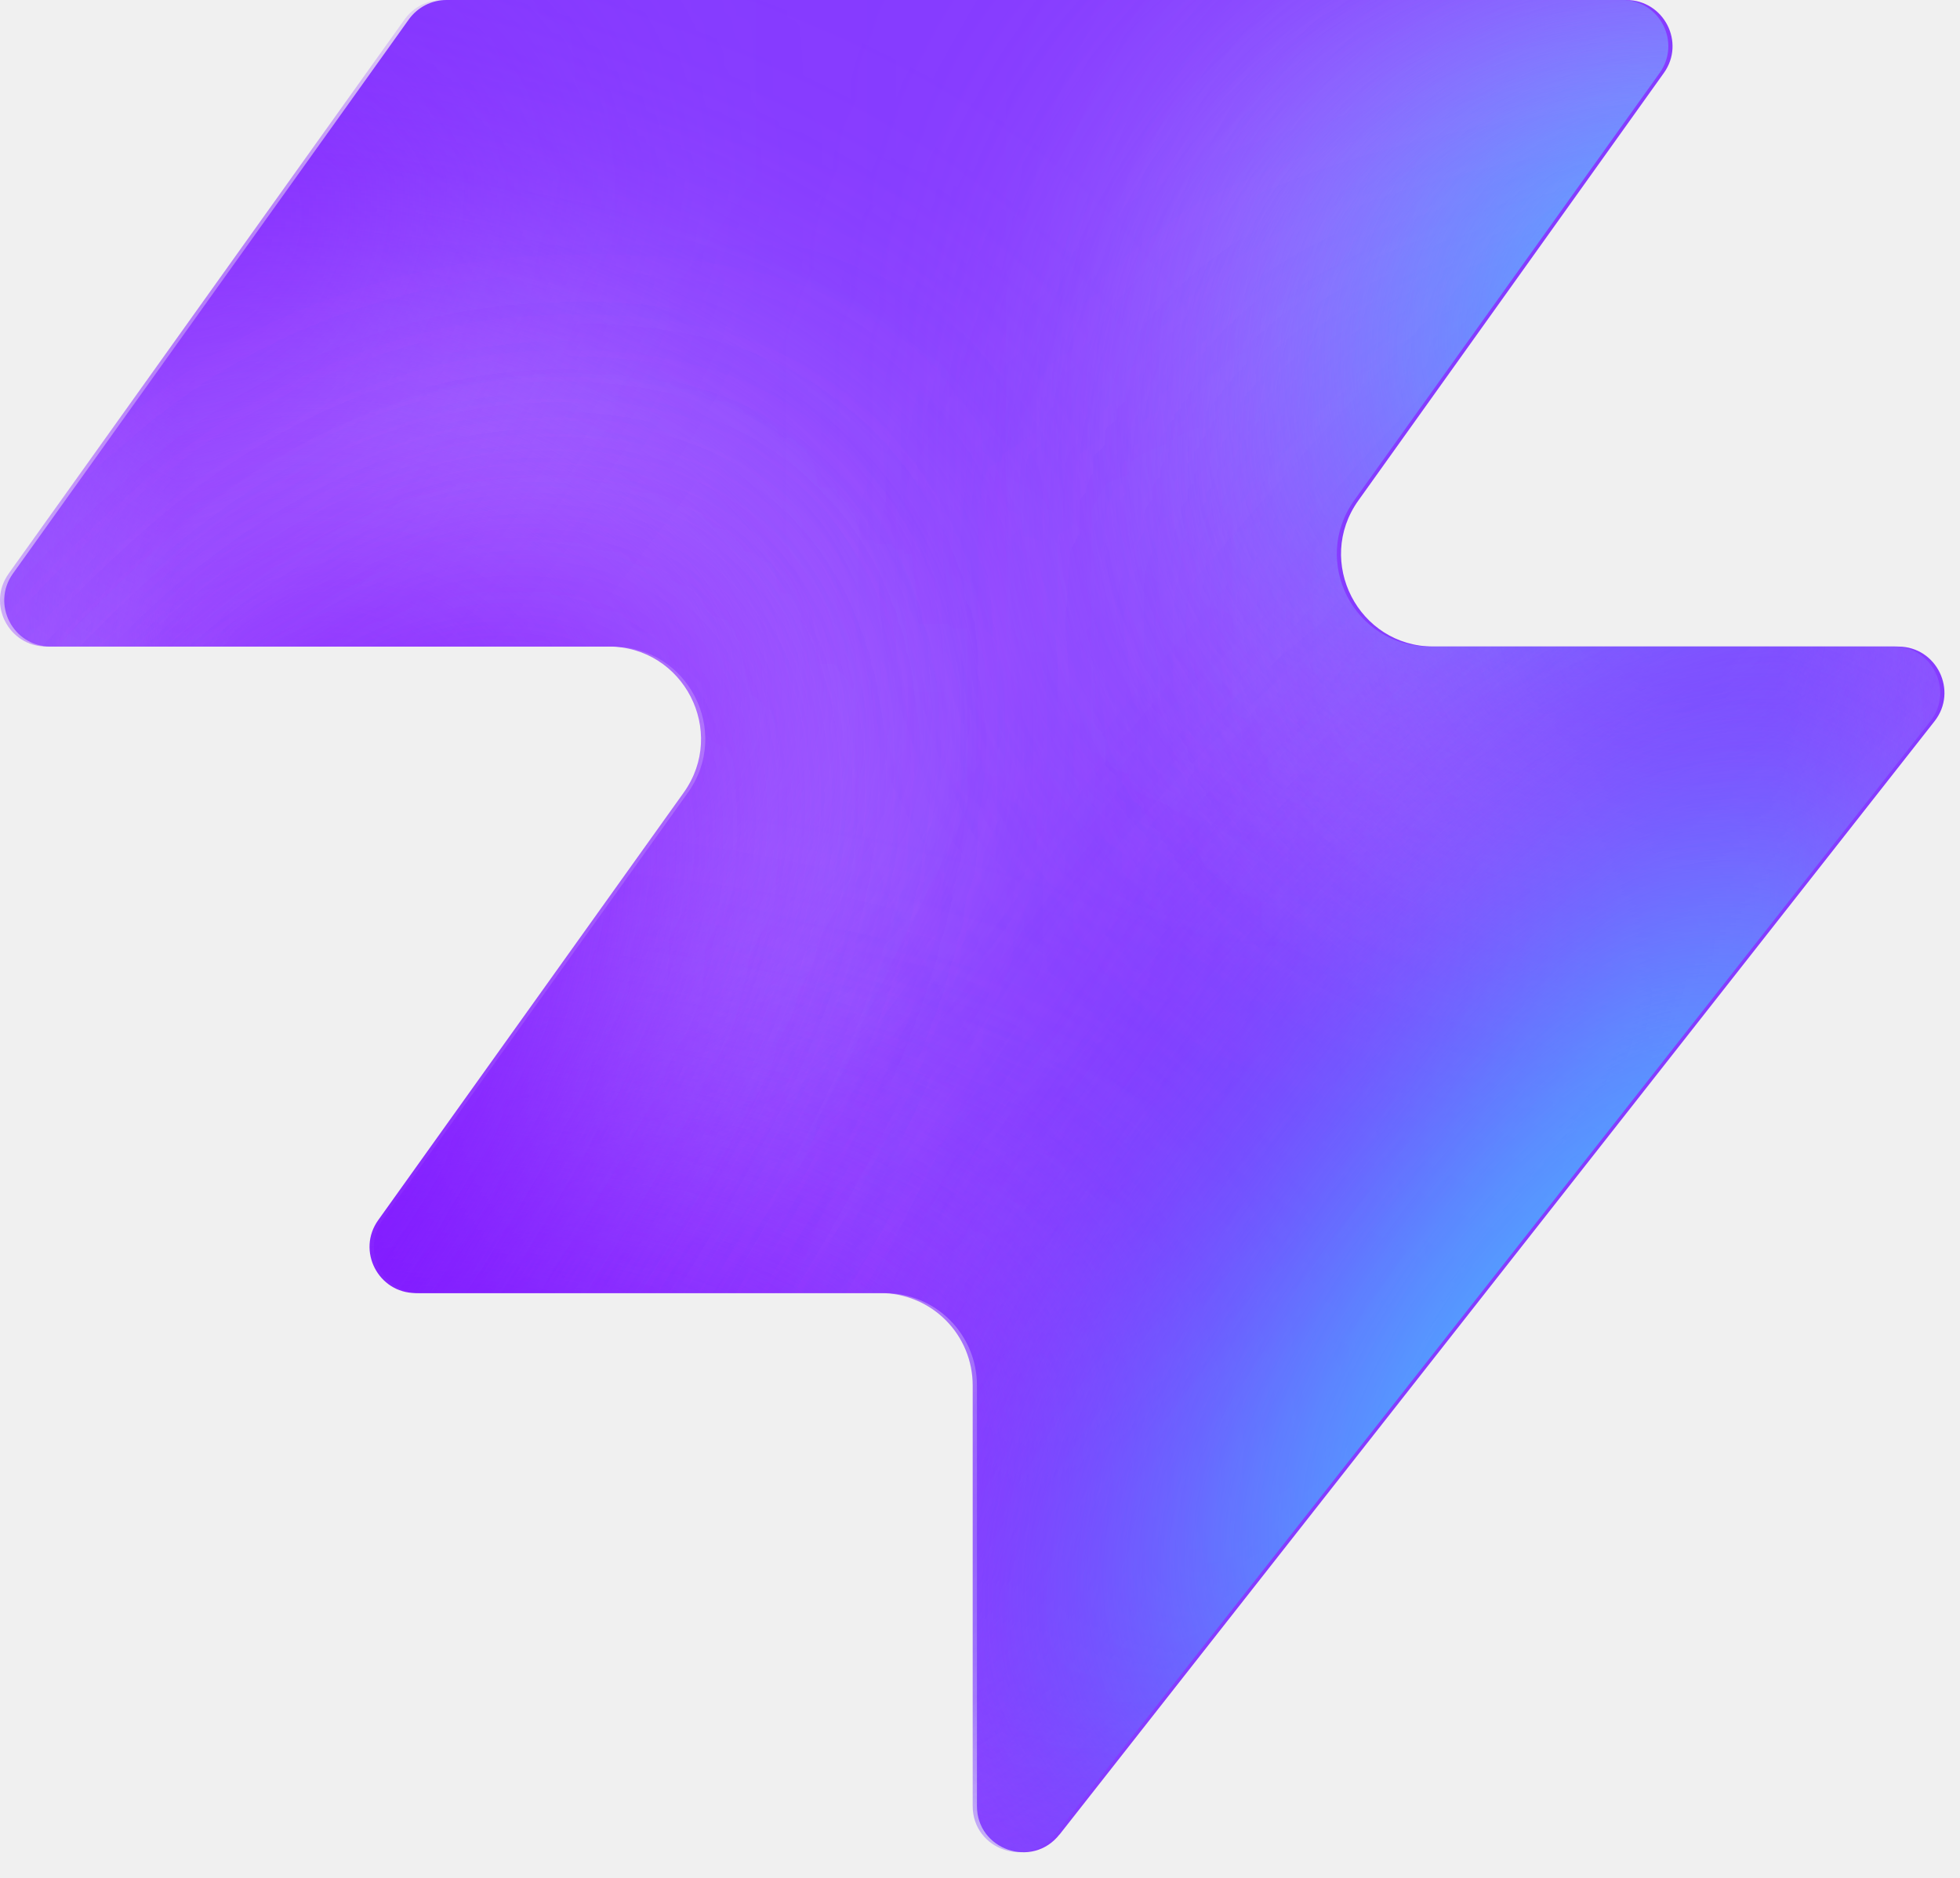
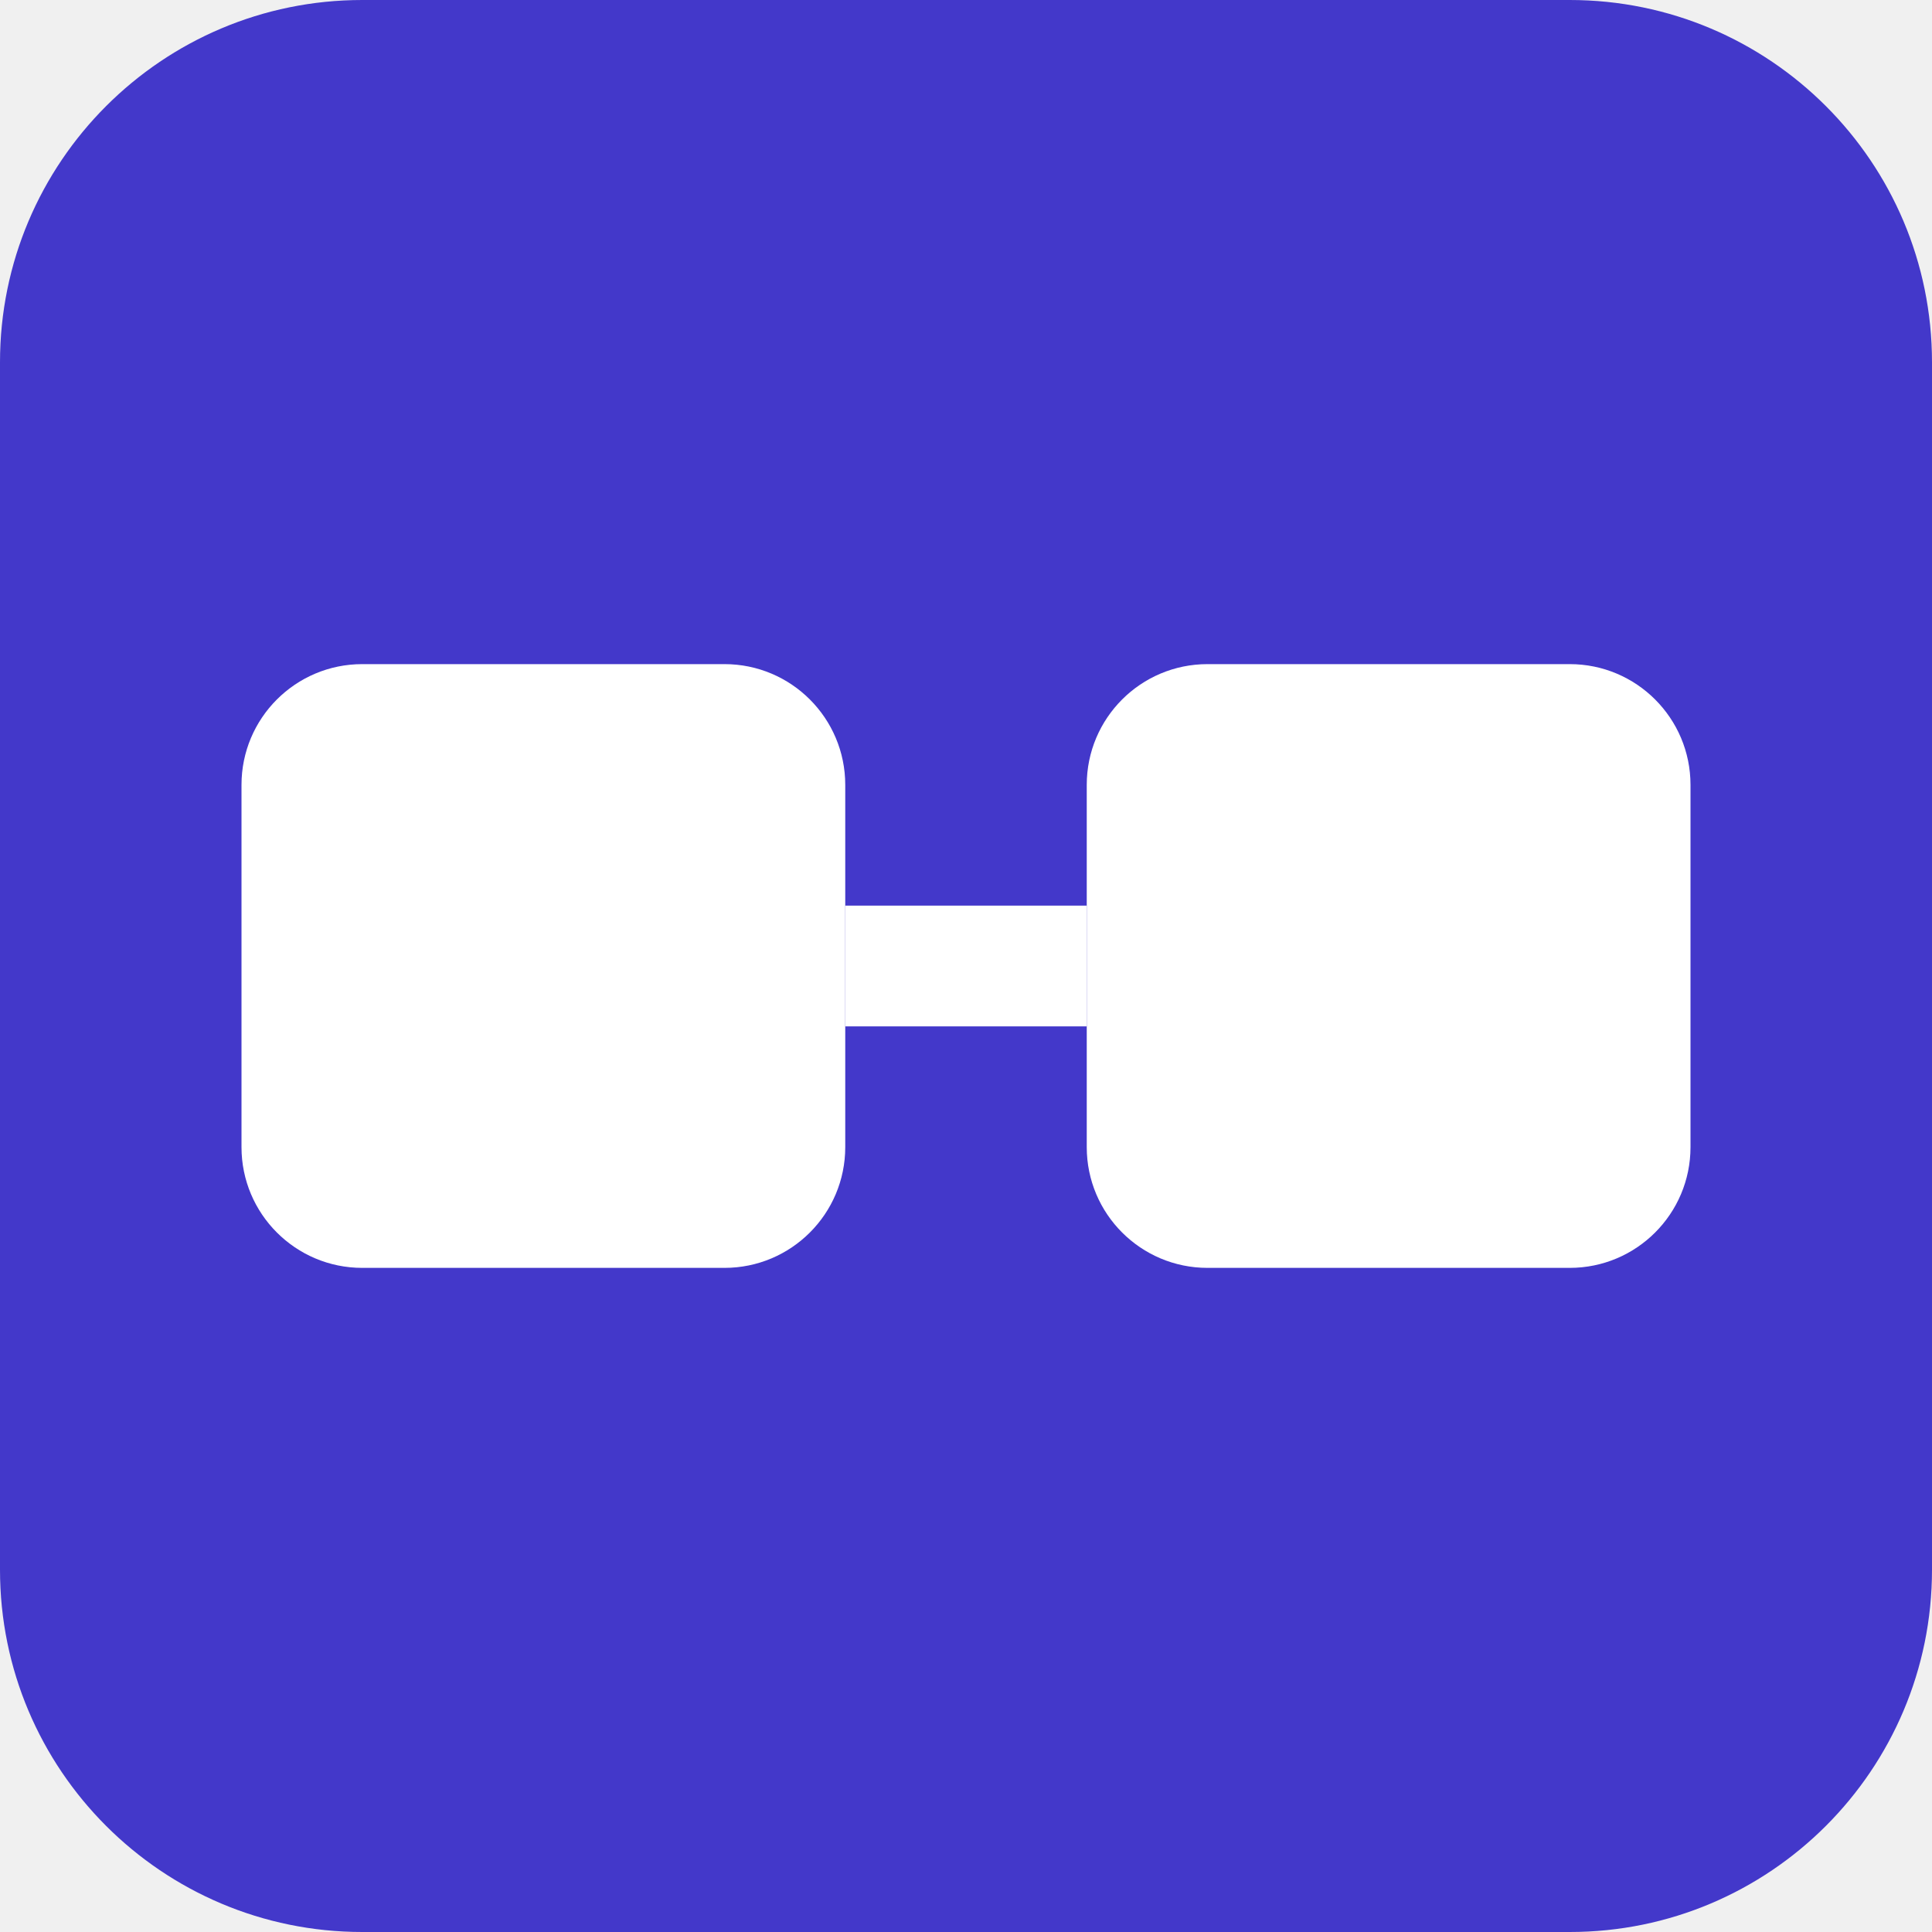
- <svg xmlns="http://www.w3.org/2000/svg" width="48" height="46" fill="none" viewBox="0 0 48 46">
-   <path fill="#863bff" d="M25.946 44.938c-.664.845-2.021.375-2.021-.698V33.937a2.26 2.26 0 0 0-2.262-2.262H10.287c-.92 0-1.456-1.04-.92-1.788l7.48-10.471c1.07-1.497 0-3.578-1.842-3.578H1.237c-.92 0-1.456-1.04-.92-1.788L10.013.474c.214-.297.556-.474.92-.474h28.894c.92 0 1.456 1.04.92 1.788l-7.48 10.471c-1.07 1.498 0 3.579 1.842 3.579h11.377c.943 0 1.473 1.088.89 1.83L25.947 44.94z" style="fill:#863bff;fill:color(display-p3 .525 .23 1);fill-opacity:1" />
-   <mask id="a" width="48" height="46" x="0" y="0" maskUnits="userSpaceOnUse" style="mask-type:alpha">
-     <path fill="#000" d="M25.842 44.938c-.664.844-2.021.375-2.021-.698V33.937a2.26 2.26 0 0 0-2.262-2.262H10.183c-.92 0-1.456-1.04-.92-1.788l7.48-10.471c1.07-1.498 0-3.579-1.842-3.579H1.133c-.92 0-1.456-1.04-.92-1.787L9.91.473c.214-.297.556-.474.92-.474h28.894c.92 0 1.456 1.04.92 1.788l-7.48 10.471c-1.07 1.498 0 3.578 1.842 3.578h11.377c.943 0 1.473 1.088.89 1.832L25.843 44.94z" style="fill:#000;fill-opacity:1" />
-   </mask>
-   <g mask="url(#a)">
-     <g filter="url(#b)">
-       <ellipse cx="5.508" cy="14.704" fill="#ede6ff" rx="5.508" ry="14.704" style="fill:#ede6ff;fill:color(display-p3 .927 .903 1);fill-opacity:1" transform="matrix(.00324 1 1 -.00324 -4.47 31.516)" />
-     </g>
-     <g filter="url(#c)">
-       <ellipse cx="10.399" cy="29.851" fill="#ede6ff" rx="10.399" ry="29.851" style="fill:#ede6ff;fill:color(display-p3 .927 .903 1);fill-opacity:1" transform="matrix(.00324 1 1 -.00324 -39.328 7.883)" />
-     </g>
-     <g filter="url(#d)">
-       <ellipse cx="5.508" cy="30.487" fill="#7e14ff" rx="5.508" ry="30.487" style="fill:#7e14ff;fill:color(display-p3 .492 .077 1);fill-opacity:1" transform="rotate(89.814 -25.913 -14.639)scale(1 -1)" />
-     </g>
-     <g filter="url(#e)">
-       <ellipse cx="5.508" cy="30.599" fill="#7e14ff" rx="5.508" ry="30.599" style="fill:#7e14ff;fill:color(display-p3 .492 .077 1);fill-opacity:1" transform="rotate(89.814 -32.644 -3.334)scale(1 -1)" />
-     </g>
-     <g filter="url(#f)">
-       <ellipse cx="5.508" cy="30.599" fill="#7e14ff" rx="5.508" ry="30.599" style="fill:#7e14ff;fill:color(display-p3 .492 .077 1);fill-opacity:1" transform="matrix(.00324 1 1 -.00324 -34.34 30.47)" />
-     </g>
-     <g filter="url(#g)">
-       <ellipse cx="14.072" cy="22.078" fill="#ede6ff" rx="14.072" ry="22.078" style="fill:#ede6ff;fill:color(display-p3 .927 .903 1);fill-opacity:1" transform="rotate(93.35 24.506 48.493)scale(-1 1)" />
-     </g>
-     <g filter="url(#h)">
-       <ellipse cx="3.47" cy="21.501" fill="#7e14ff" rx="3.47" ry="21.501" style="fill:#7e14ff;fill:color(display-p3 .492 .077 1);fill-opacity:1" transform="rotate(89.009 28.708 47.59)scale(-1 1)" />
-     </g>
-     <g filter="url(#i)">
-       <ellipse cx="3.47" cy="21.501" fill="#7e14ff" rx="3.47" ry="21.501" style="fill:#7e14ff;fill:color(display-p3 .492 .077 1);fill-opacity:1" transform="rotate(89.009 28.708 47.59)scale(-1 1)" />
-     </g>
-     <g filter="url(#j)">
-       <ellipse cx=".387" cy="8.972" fill="#7e14ff" rx="4.407" ry="29.108" style="fill:#7e14ff;fill:color(display-p3 .492 .077 1);fill-opacity:1" transform="rotate(39.51 .387 8.972)" />
-     </g>
-     <g filter="url(#k)">
-       <ellipse cx="47.523" cy="-6.092" fill="#7e14ff" rx="4.407" ry="29.108" style="fill:#7e14ff;fill:color(display-p3 .492 .077 1);fill-opacity:1" transform="rotate(37.892 47.523 -6.092)" />
-     </g>
-     <g filter="url(#l)">
-       <ellipse cx="41.412" cy="6.333" fill="#47bfff" rx="5.971" ry="9.665" style="fill:#47bfff;fill:color(display-p3 .28 .748 1);fill-opacity:1" transform="rotate(37.892 41.412 6.333)" />
-     </g>
-     <g filter="url(#m)">
-       <ellipse cx="-1.879" cy="38.332" fill="#7e14ff" rx="4.407" ry="29.108" style="fill:#7e14ff;fill:color(display-p3 .492 .077 1);fill-opacity:1" transform="rotate(37.892 -1.88 38.332)" />
-     </g>
-     <g filter="url(#n)">
-       <ellipse cx="-1.879" cy="38.332" fill="#7e14ff" rx="4.407" ry="29.108" style="fill:#7e14ff;fill:color(display-p3 .492 .077 1);fill-opacity:1" transform="rotate(37.892 -1.88 38.332)" />
-     </g>
-     <g filter="url(#o)">
-       <ellipse cx="35.651" cy="29.907" fill="#7e14ff" rx="4.407" ry="29.108" style="fill:#7e14ff;fill:color(display-p3 .492 .077 1);fill-opacity:1" transform="rotate(37.892 35.651 29.907)" />
-     </g>
-     <g filter="url(#p)">
-       <ellipse cx="38.418" cy="32.4" fill="#47bfff" rx="5.971" ry="15.297" style="fill:#47bfff;fill:color(display-p3 .28 .748 1);fill-opacity:1" transform="rotate(37.892 38.418 32.4)" />
-     </g>
-   </g>
-   <defs>
-     <filter id="b" width="60.045" height="41.654" x="-19.77" y="16.149" color-interpolation-filters="sRGB" filterUnits="userSpaceOnUse">
-       <feFlood flood-opacity="0" result="BackgroundImageFix" />
-       <feBlend in="SourceGraphic" in2="BackgroundImageFix" result="shape" />
-       <feGaussianBlur result="effect1_foregroundBlur_2002_17158" stdDeviation="7.659" />
-     </filter>
-     <filter id="c" width="90.34" height="51.437" x="-54.613" y="-7.533" color-interpolation-filters="sRGB" filterUnits="userSpaceOnUse">
-       <feFlood flood-opacity="0" result="BackgroundImageFix" />
-       <feBlend in="SourceGraphic" in2="BackgroundImageFix" result="shape" />
-       <feGaussianBlur result="effect1_foregroundBlur_2002_17158" stdDeviation="7.659" />
-     </filter>
-     <filter id="d" width="79.355" height="29.4" x="-49.64" y="2.03" color-interpolation-filters="sRGB" filterUnits="userSpaceOnUse">
-       <feFlood flood-opacity="0" result="BackgroundImageFix" />
-       <feBlend in="SourceGraphic" in2="BackgroundImageFix" result="shape" />
-       <feGaussianBlur result="effect1_foregroundBlur_2002_17158" stdDeviation="4.596" />
-     </filter>
-     <filter id="e" width="79.579" height="29.4" x="-45.045" y="20.029" color-interpolation-filters="sRGB" filterUnits="userSpaceOnUse">
-       <feFlood flood-opacity="0" result="BackgroundImageFix" />
-       <feBlend in="SourceGraphic" in2="BackgroundImageFix" result="shape" />
-       <feGaussianBlur result="effect1_foregroundBlur_2002_17158" stdDeviation="4.596" />
-     </filter>
-     <filter id="f" width="79.579" height="29.4" x="-43.513" y="21.178" color-interpolation-filters="sRGB" filterUnits="userSpaceOnUse">
-       <feFlood flood-opacity="0" result="BackgroundImageFix" />
-       <feBlend in="SourceGraphic" in2="BackgroundImageFix" result="shape" />
-       <feGaussianBlur result="effect1_foregroundBlur_2002_17158" stdDeviation="4.596" />
-     </filter>
-     <filter id="g" width="74.749" height="58.852" x="15.756" y="-17.901" color-interpolation-filters="sRGB" filterUnits="userSpaceOnUse">
-       <feFlood flood-opacity="0" result="BackgroundImageFix" />
-       <feBlend in="SourceGraphic" in2="BackgroundImageFix" result="shape" />
-       <feGaussianBlur result="effect1_foregroundBlur_2002_17158" stdDeviation="7.659" />
-     </filter>
-     <filter id="h" width="61.377" height="25.362" x="23.548" y="2.284" color-interpolation-filters="sRGB" filterUnits="userSpaceOnUse">
-       <feFlood flood-opacity="0" result="BackgroundImageFix" />
-       <feBlend in="SourceGraphic" in2="BackgroundImageFix" result="shape" />
-       <feGaussianBlur result="effect1_foregroundBlur_2002_17158" stdDeviation="4.596" />
-     </filter>
-     <filter id="i" width="61.377" height="25.362" x="23.548" y="2.284" color-interpolation-filters="sRGB" filterUnits="userSpaceOnUse">
-       <feFlood flood-opacity="0" result="BackgroundImageFix" />
-       <feBlend in="SourceGraphic" in2="BackgroundImageFix" result="shape" />
-       <feGaussianBlur result="effect1_foregroundBlur_2002_17158" stdDeviation="4.596" />
-     </filter>
-     <filter id="j" width="56.045" height="63.649" x="-27.636" y="-22.853" color-interpolation-filters="sRGB" filterUnits="userSpaceOnUse">
-       <feFlood flood-opacity="0" result="BackgroundImageFix" />
-       <feBlend in="SourceGraphic" in2="BackgroundImageFix" result="shape" />
-       <feGaussianBlur result="effect1_foregroundBlur_2002_17158" stdDeviation="4.596" />
-     </filter>
-     <filter id="k" width="54.814" height="64.646" x="20.116" y="-38.415" color-interpolation-filters="sRGB" filterUnits="userSpaceOnUse">
-       <feFlood flood-opacity="0" result="BackgroundImageFix" />
-       <feBlend in="SourceGraphic" in2="BackgroundImageFix" result="shape" />
-       <feGaussianBlur result="effect1_foregroundBlur_2002_17158" stdDeviation="4.596" />
-     </filter>
-     <filter id="l" width="33.541" height="35.313" x="24.641" y="-11.323" color-interpolation-filters="sRGB" filterUnits="userSpaceOnUse">
-       <feFlood flood-opacity="0" result="BackgroundImageFix" />
-       <feBlend in="SourceGraphic" in2="BackgroundImageFix" result="shape" />
-       <feGaussianBlur result="effect1_foregroundBlur_2002_17158" stdDeviation="4.596" />
-     </filter>
-     <filter id="m" width="54.814" height="64.646" x="-29.286" y="6.009" color-interpolation-filters="sRGB" filterUnits="userSpaceOnUse">
-       <feFlood flood-opacity="0" result="BackgroundImageFix" />
-       <feBlend in="SourceGraphic" in2="BackgroundImageFix" result="shape" />
-       <feGaussianBlur result="effect1_foregroundBlur_2002_17158" stdDeviation="4.596" />
-     </filter>
-     <filter id="n" width="54.814" height="64.646" x="-29.286" y="6.009" color-interpolation-filters="sRGB" filterUnits="userSpaceOnUse">
-       <feFlood flood-opacity="0" result="BackgroundImageFix" />
-       <feBlend in="SourceGraphic" in2="BackgroundImageFix" result="shape" />
-       <feGaussianBlur result="effect1_foregroundBlur_2002_17158" stdDeviation="4.596" />
-     </filter>
-     <filter id="o" width="54.814" height="64.646" x="8.244" y="-2.416" color-interpolation-filters="sRGB" filterUnits="userSpaceOnUse">
-       <feFlood flood-opacity="0" result="BackgroundImageFix" />
-       <feBlend in="SourceGraphic" in2="BackgroundImageFix" result="shape" />
-       <feGaussianBlur result="effect1_foregroundBlur_2002_17158" stdDeviation="4.596" />
-     </filter>
-     <filter id="p" width="39.409" height="43.623" x="18.713" y="10.588" color-interpolation-filters="sRGB" filterUnits="userSpaceOnUse">
-       <feFlood flood-opacity="0" result="BackgroundImageFix" />
-       <feBlend in="SourceGraphic" in2="BackgroundImageFix" result="shape" />
-       <feGaussianBlur result="effect1_foregroundBlur_2002_17158" stdDeviation="4.596" />
-     </filter>
-   </defs>
+ <svg xmlns="http://www.w3.org/2000/svg" viewBox="0 0 32 32">
+   <rect width="32" height="32" rx="6" fill="#4338ca" />
+   <rect x="4" y="11" width="10" height="10" rx="2" fill="#fff" />
+   <rect x="18" y="11" width="10" height="10" rx="2" fill="#fff" />
+   <path d="M14 16h4" stroke="#fff" stroke-width="2" />
</svg>
